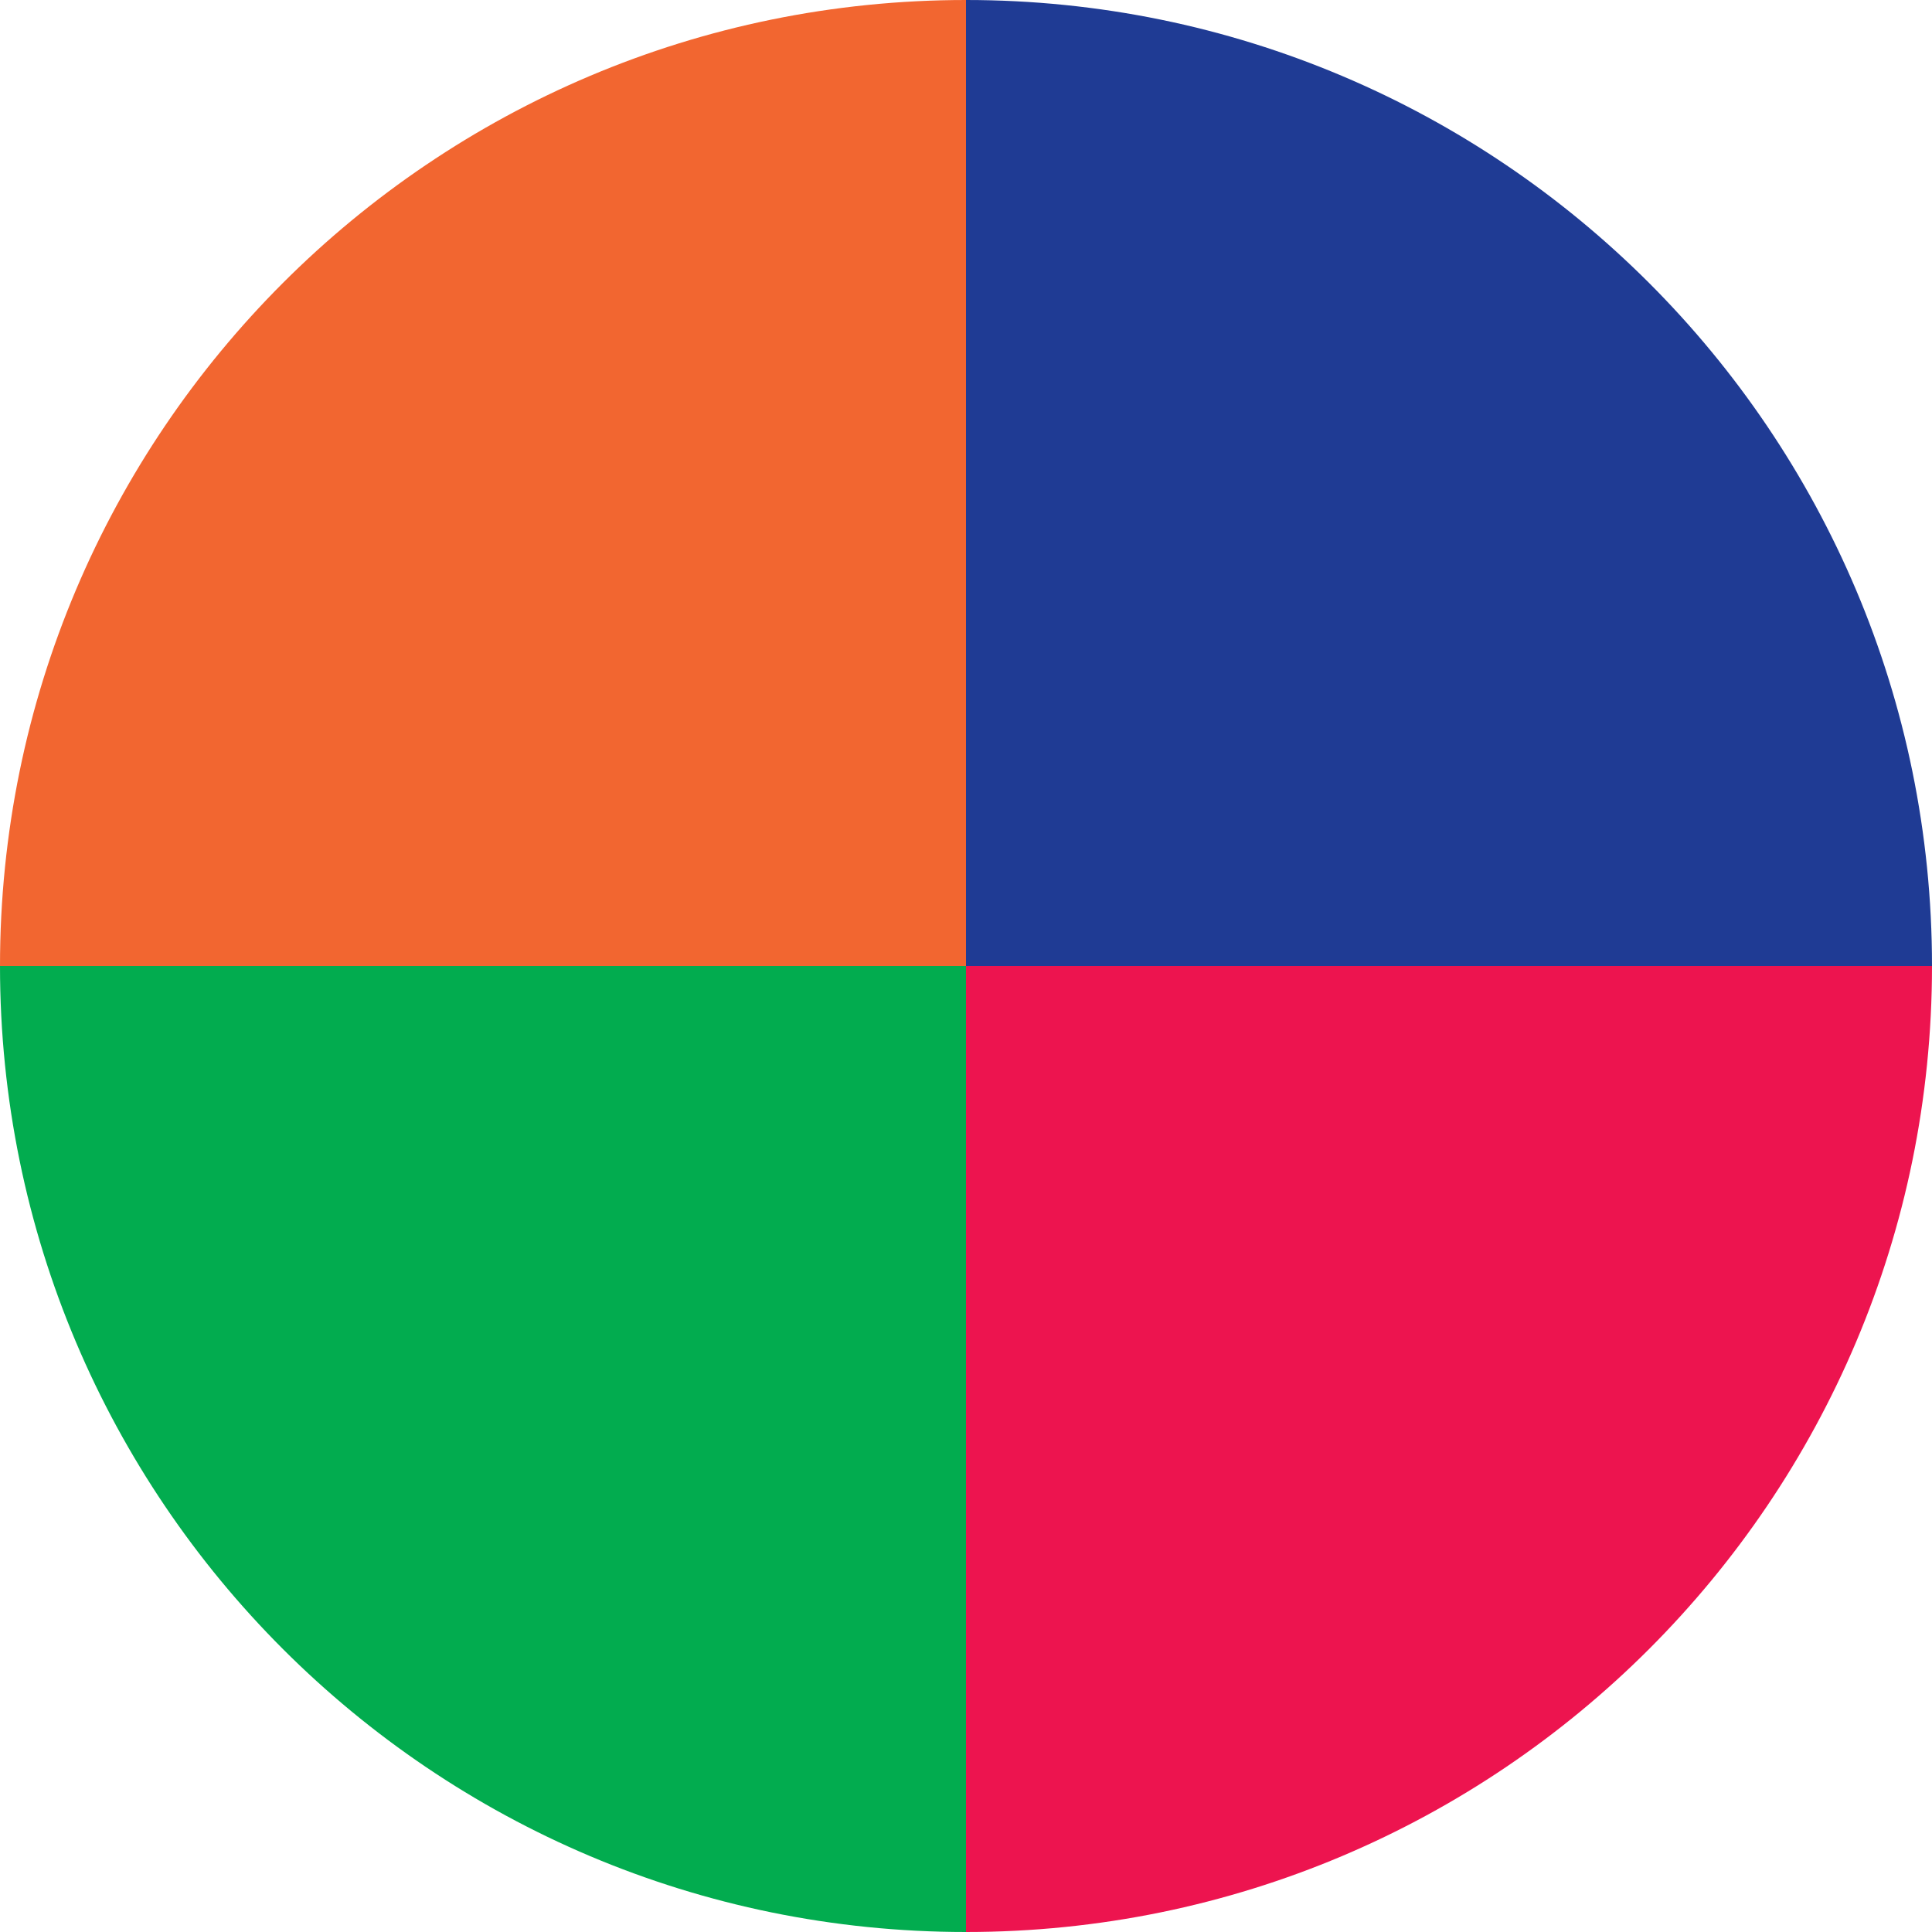
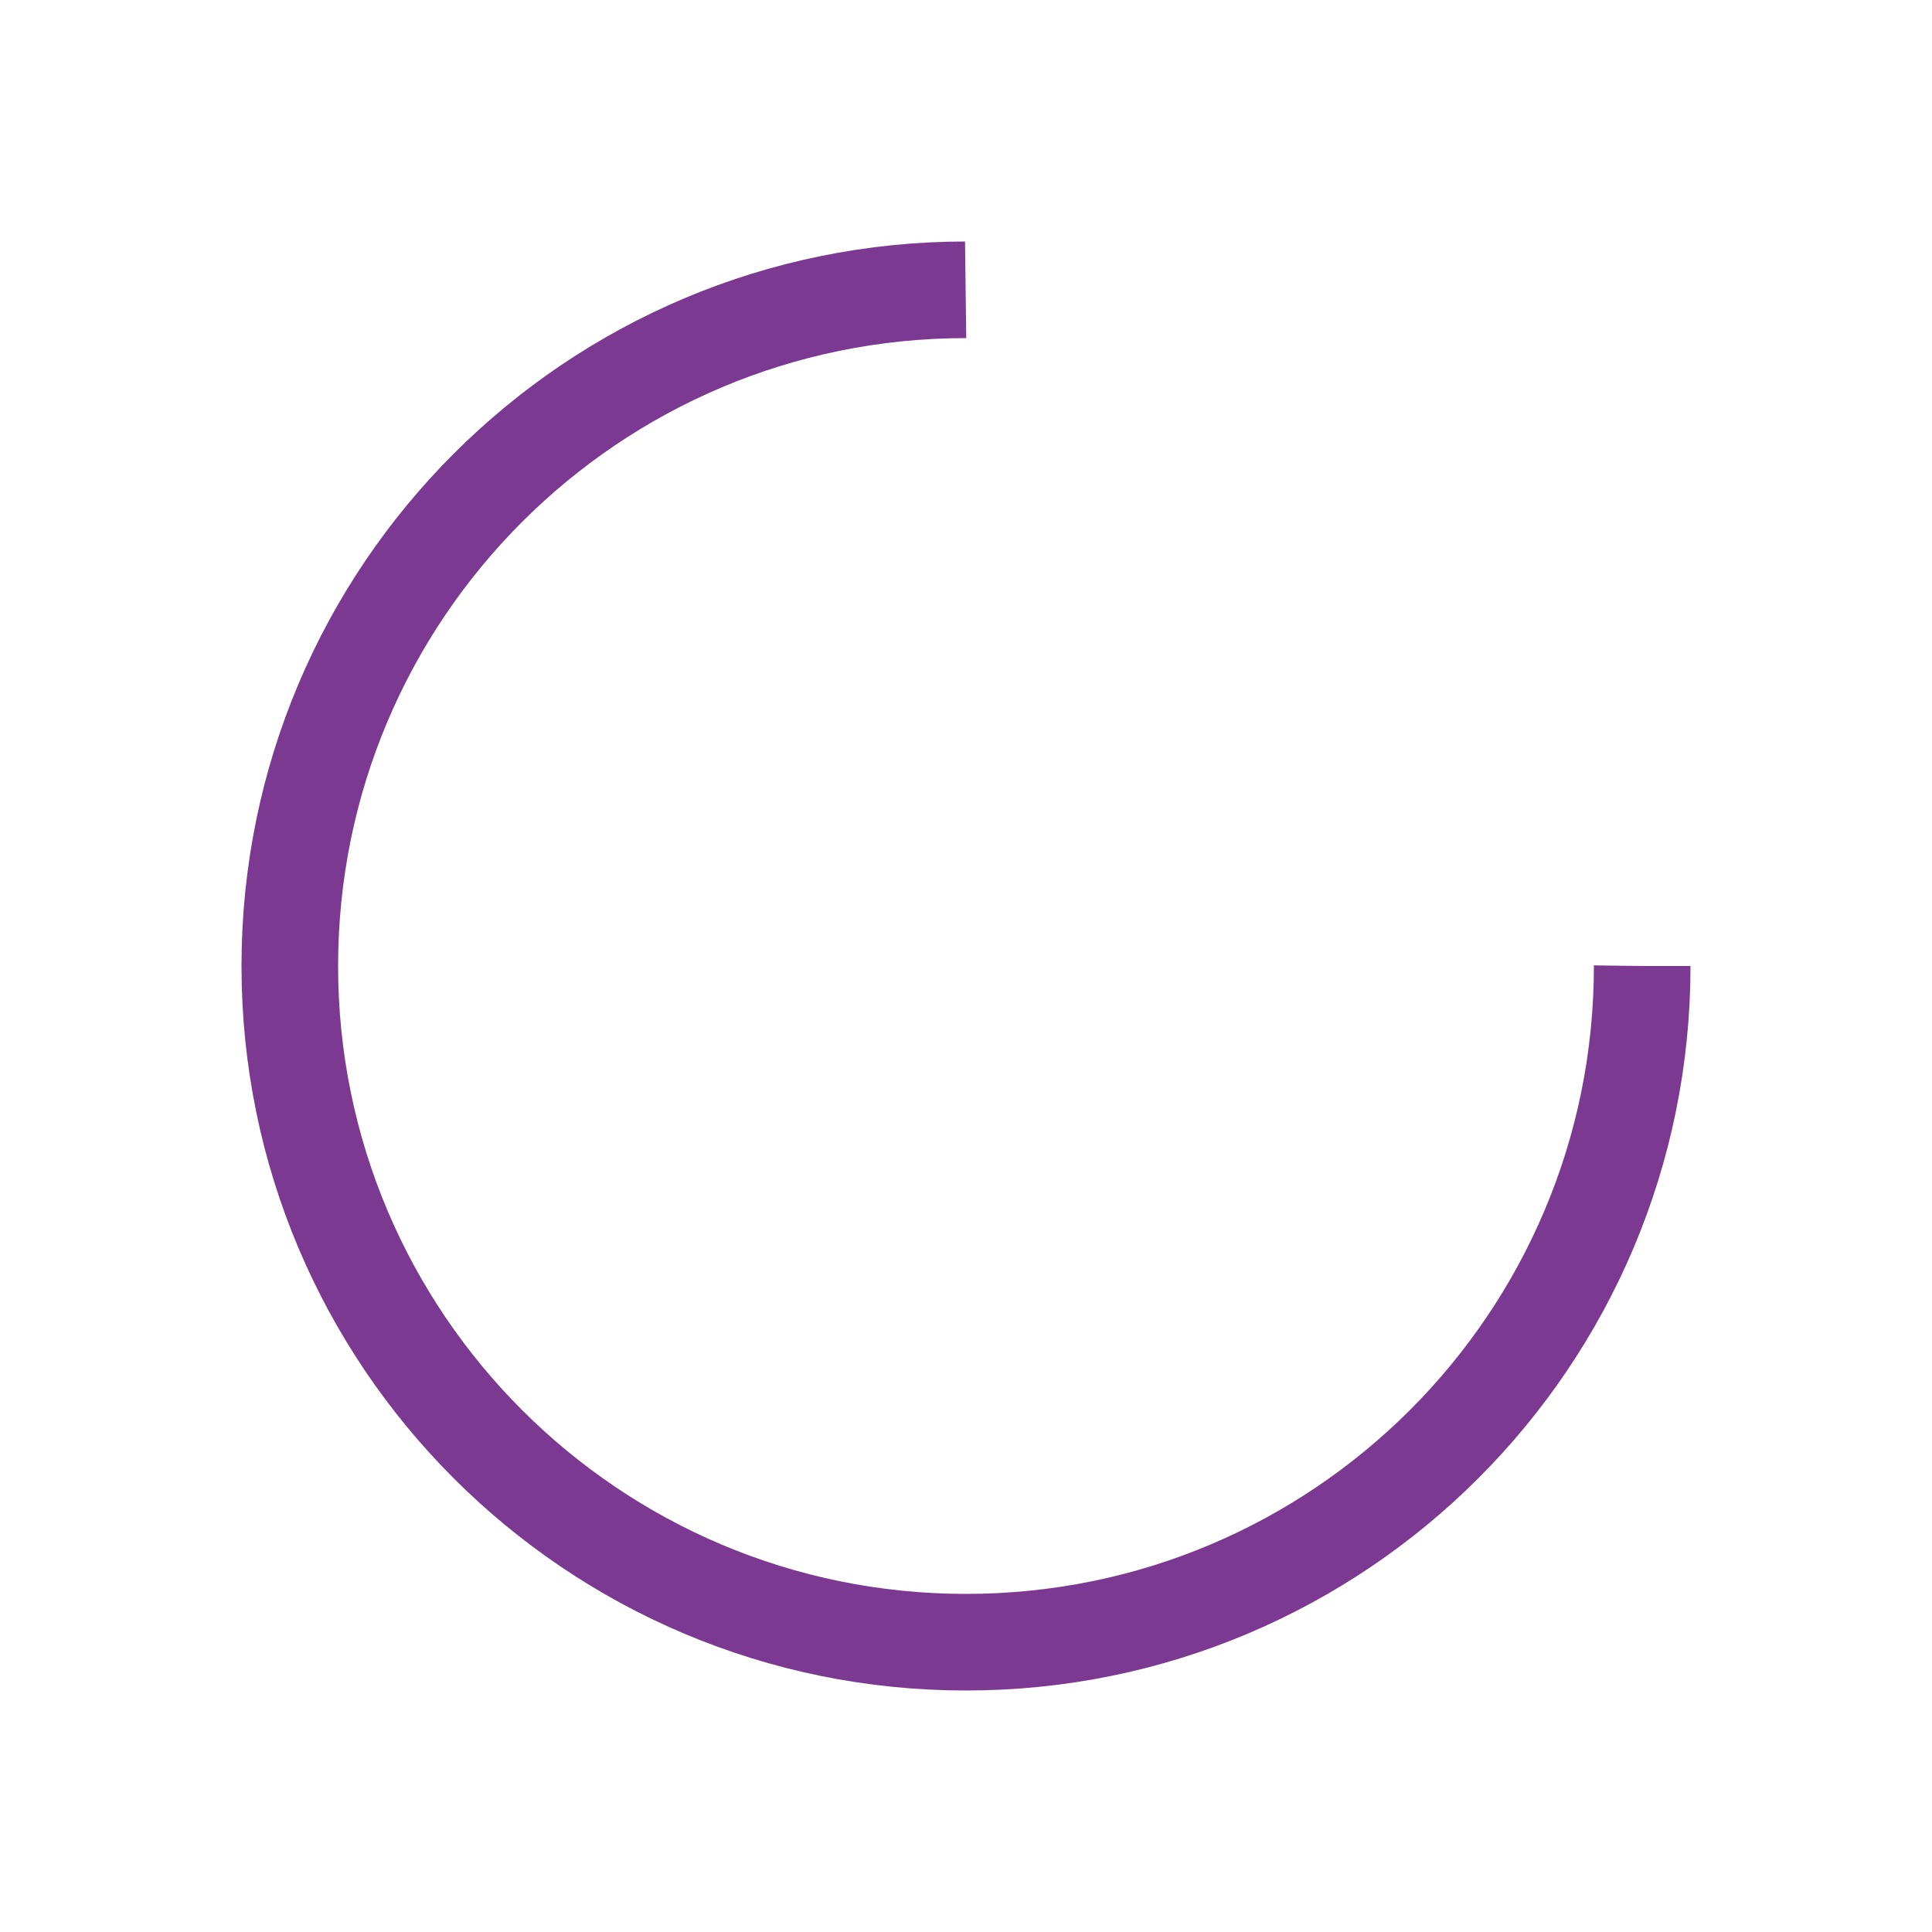
- <svg xmlns="http://www.w3.org/2000/svg" width="200px" height="200px" viewBox="0 0 100 100" preserveAspectRatio="xMidYMid" class="lds-wedges" style="background-image: none; background-position: initial initial; background-repeat: initial initial;">
-   <g transform="translate(50,50)">
-     <g ng-attr-transform="scale({{config.scale}})" transform="scale(1)">
-       <g transform="translate(-50,-50)">
-         <g>
-           <animateTransform attributeName="transform" type="rotate" calcMode="linear" values="0 50 50;360 50 50" keyTimes="0;1" dur="0.375s" begin="0s" repeatCount="indefinite" />
-           <path ng-attr-fill-opacity="{{config.opacity}}" ng-attr-fill="{{config.c1}}" d="M50 50L50 0A50 50 0 0 1 100 50Z" fill-opacity="1" fill="#1f3b94" />
-         </g>
-         <g>
-           <animateTransform attributeName="transform" type="rotate" calcMode="linear" values="0 50 50;360 50 50" keyTimes="0;1" dur="0.5s" begin="0s" repeatCount="indefinite" />
-           <path ng-attr-fill-opacity="{{config.opacity}}" ng-attr-fill="{{config.c2}}" d="M50 50L50 0A50 50 0 0 1 100 50Z" transform="rotate(90 50 50)" fill-opacity="1" fill="#ed144f" />
-         </g>
-         <g>
-           <animateTransform attributeName="transform" type="rotate" calcMode="linear" values="0 50 50;360 50 50" keyTimes="0;1" dur="0.75s" begin="0s" repeatCount="indefinite" />
-           <path ng-attr-fill-opacity="{{config.opacity}}" ng-attr-fill="{{config.c3}}" d="M50 50L50 0A50 50 0 0 1 100 50Z" transform="rotate(180 50 50)" fill-opacity="1" fill="#02ac4f" />
-         </g>
-         <g>
-           <animateTransform attributeName="transform" type="rotate" calcMode="linear" values="0 50 50;360 50 50" keyTimes="0;1" dur="1.5s" begin="0s" repeatCount="indefinite" />
-           <path ng-attr-fill-opacity="{{config.opacity}}" ng-attr-fill="{{config.c4}}" d="M50 50L50 0A50 50 0 0 1 100 50Z" transform="rotate(270 50 50)" fill-opacity="1" fill="#f26630" />
-         </g>
-       </g>
-     </g>
-   </g>
+ <svg xmlns="http://www.w3.org/2000/svg" width="200px" height="200px" viewBox="0 0 100 100" preserveAspectRatio="xMidYMid" class="lds-rolling" style="background-image: none; background-position: initial initial; background-repeat: initial initial;">
+   <circle cx="50" cy="50" fill="none" ng-attr-stroke="{{config.color}}" ng-attr-stroke-width="{{config.width}}" ng-attr-r="{{config.radius}}" ng-attr-stroke-dasharray="{{config.dasharray}}" stroke="#7b3992" stroke-width="5" r="35" stroke-dasharray="164.934 56.978">
+     <animateTransform attributeName="transform" type="rotate" calcMode="linear" values="0 50 50;360 50 50" keyTimes="0;1" dur="0.7s" begin="0s" repeatCount="indefinite" />
+   </circle>
</svg>
